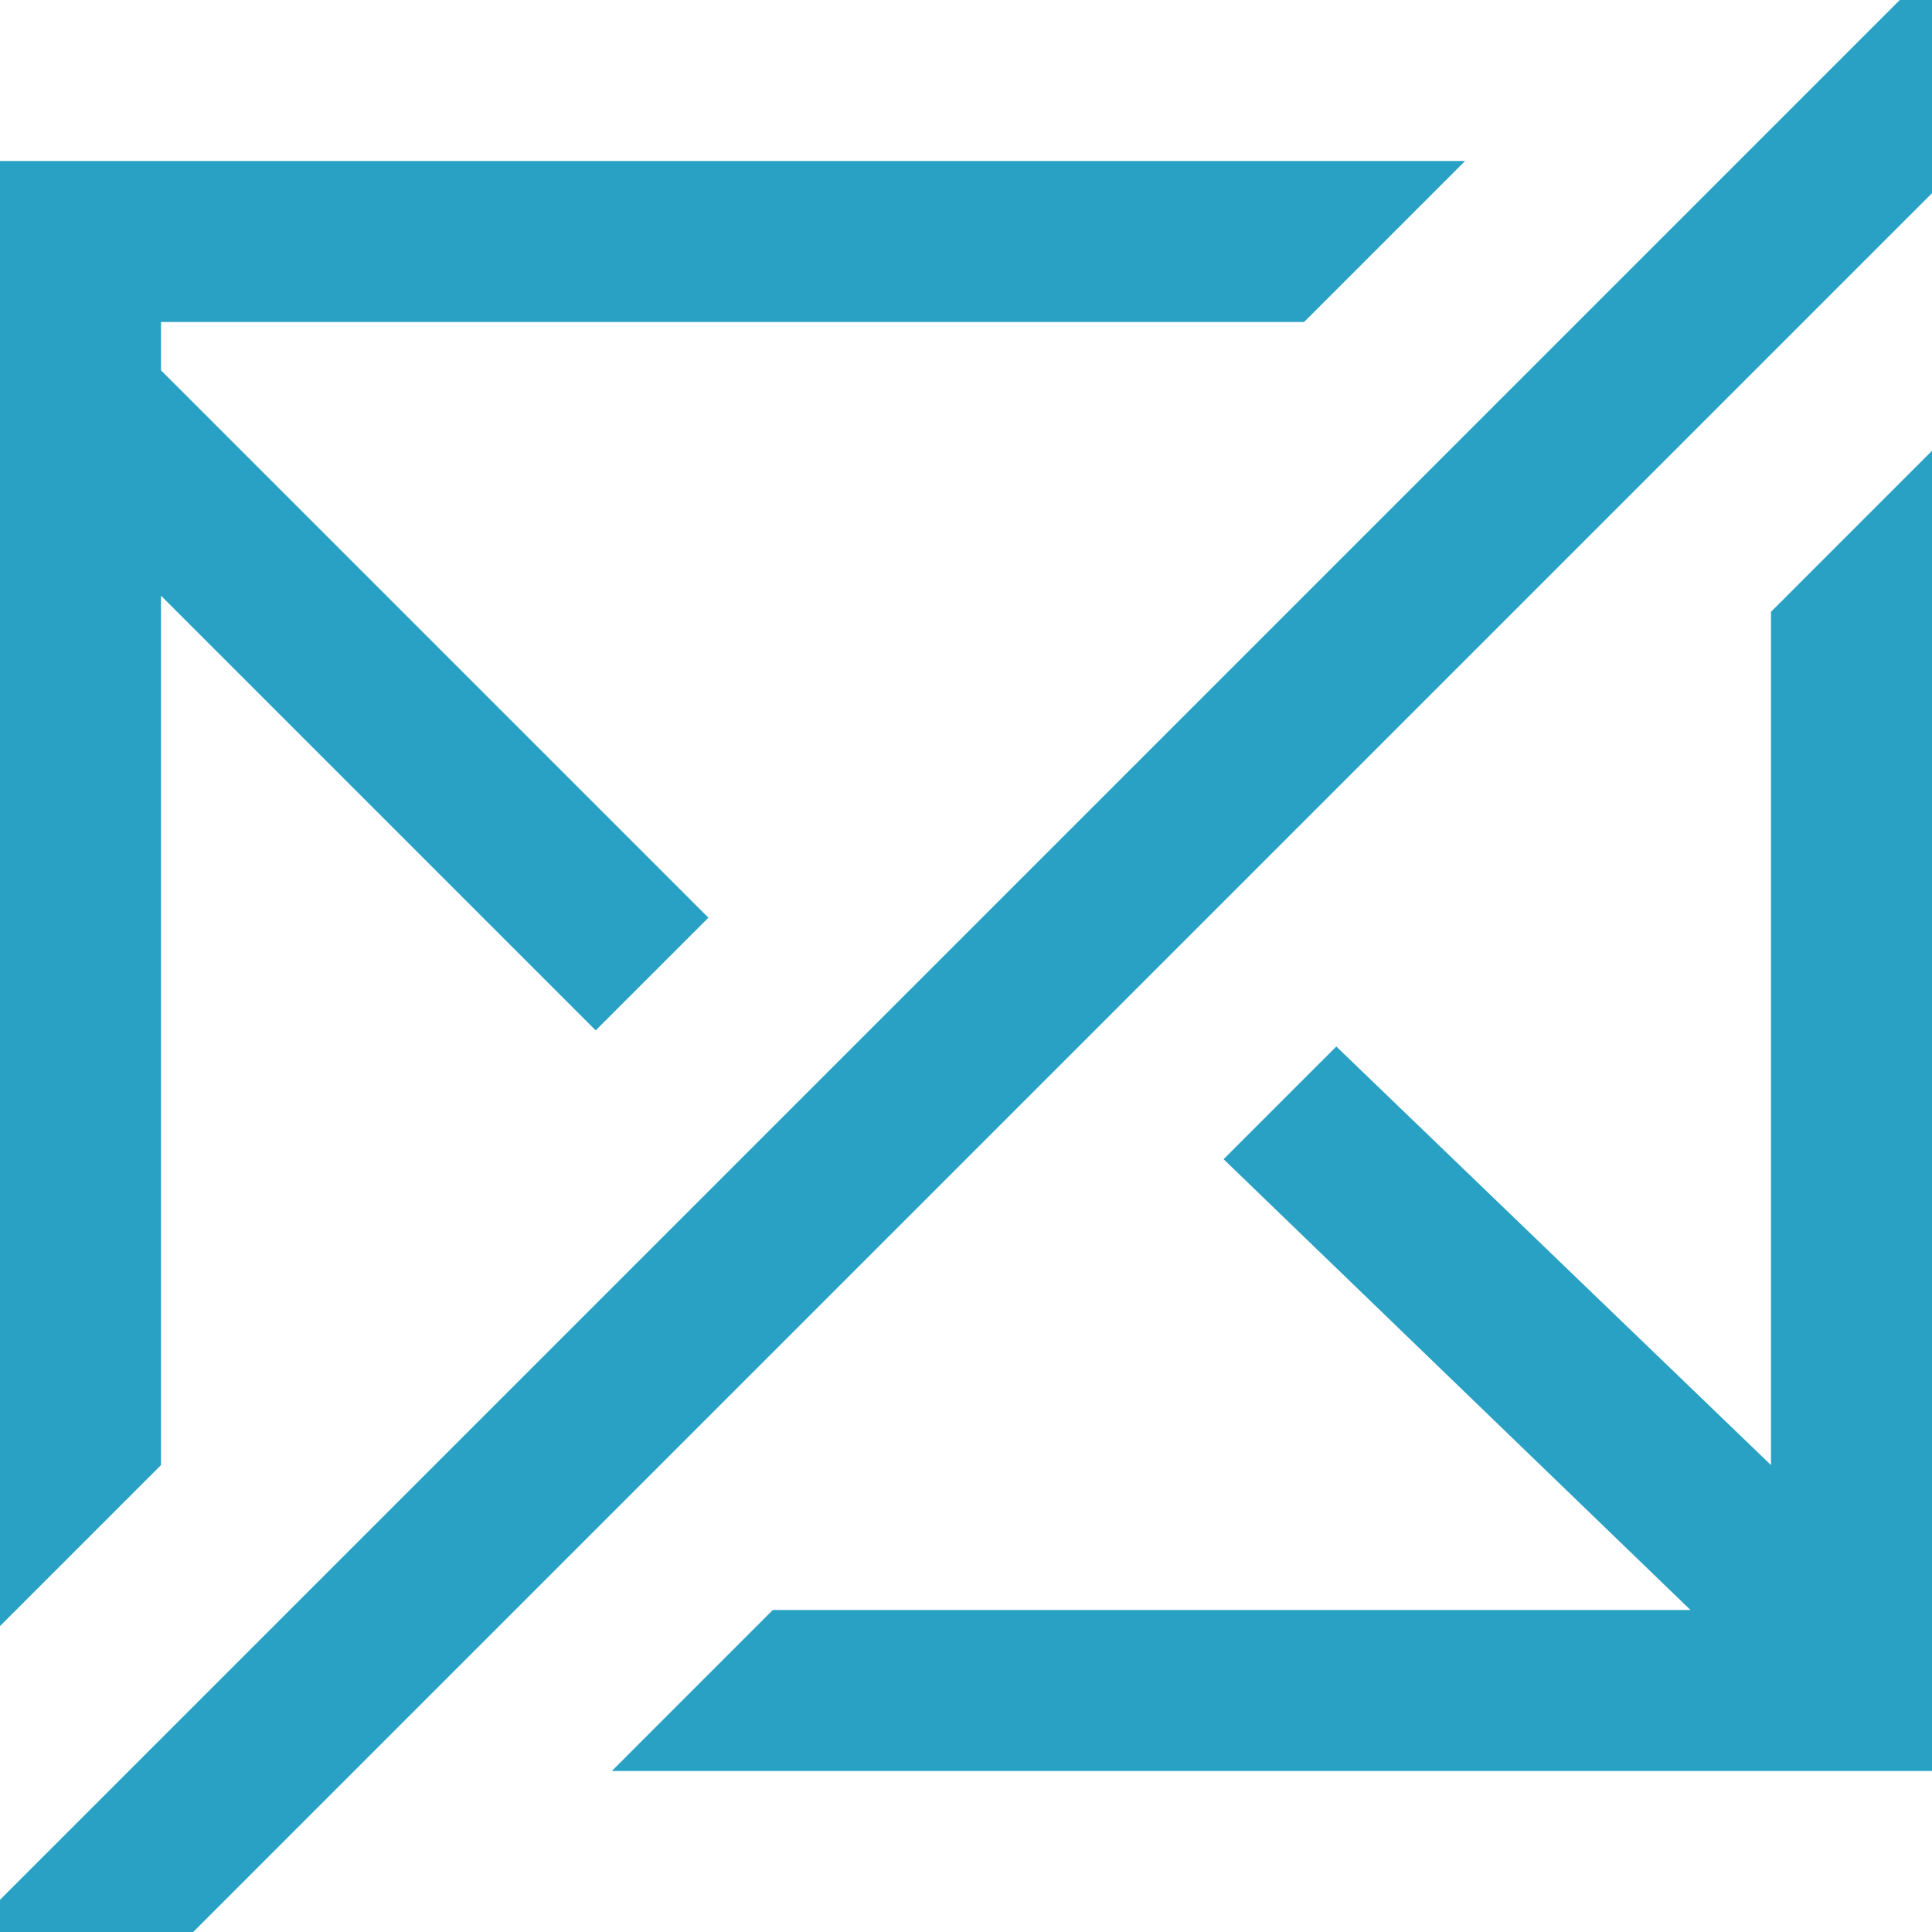
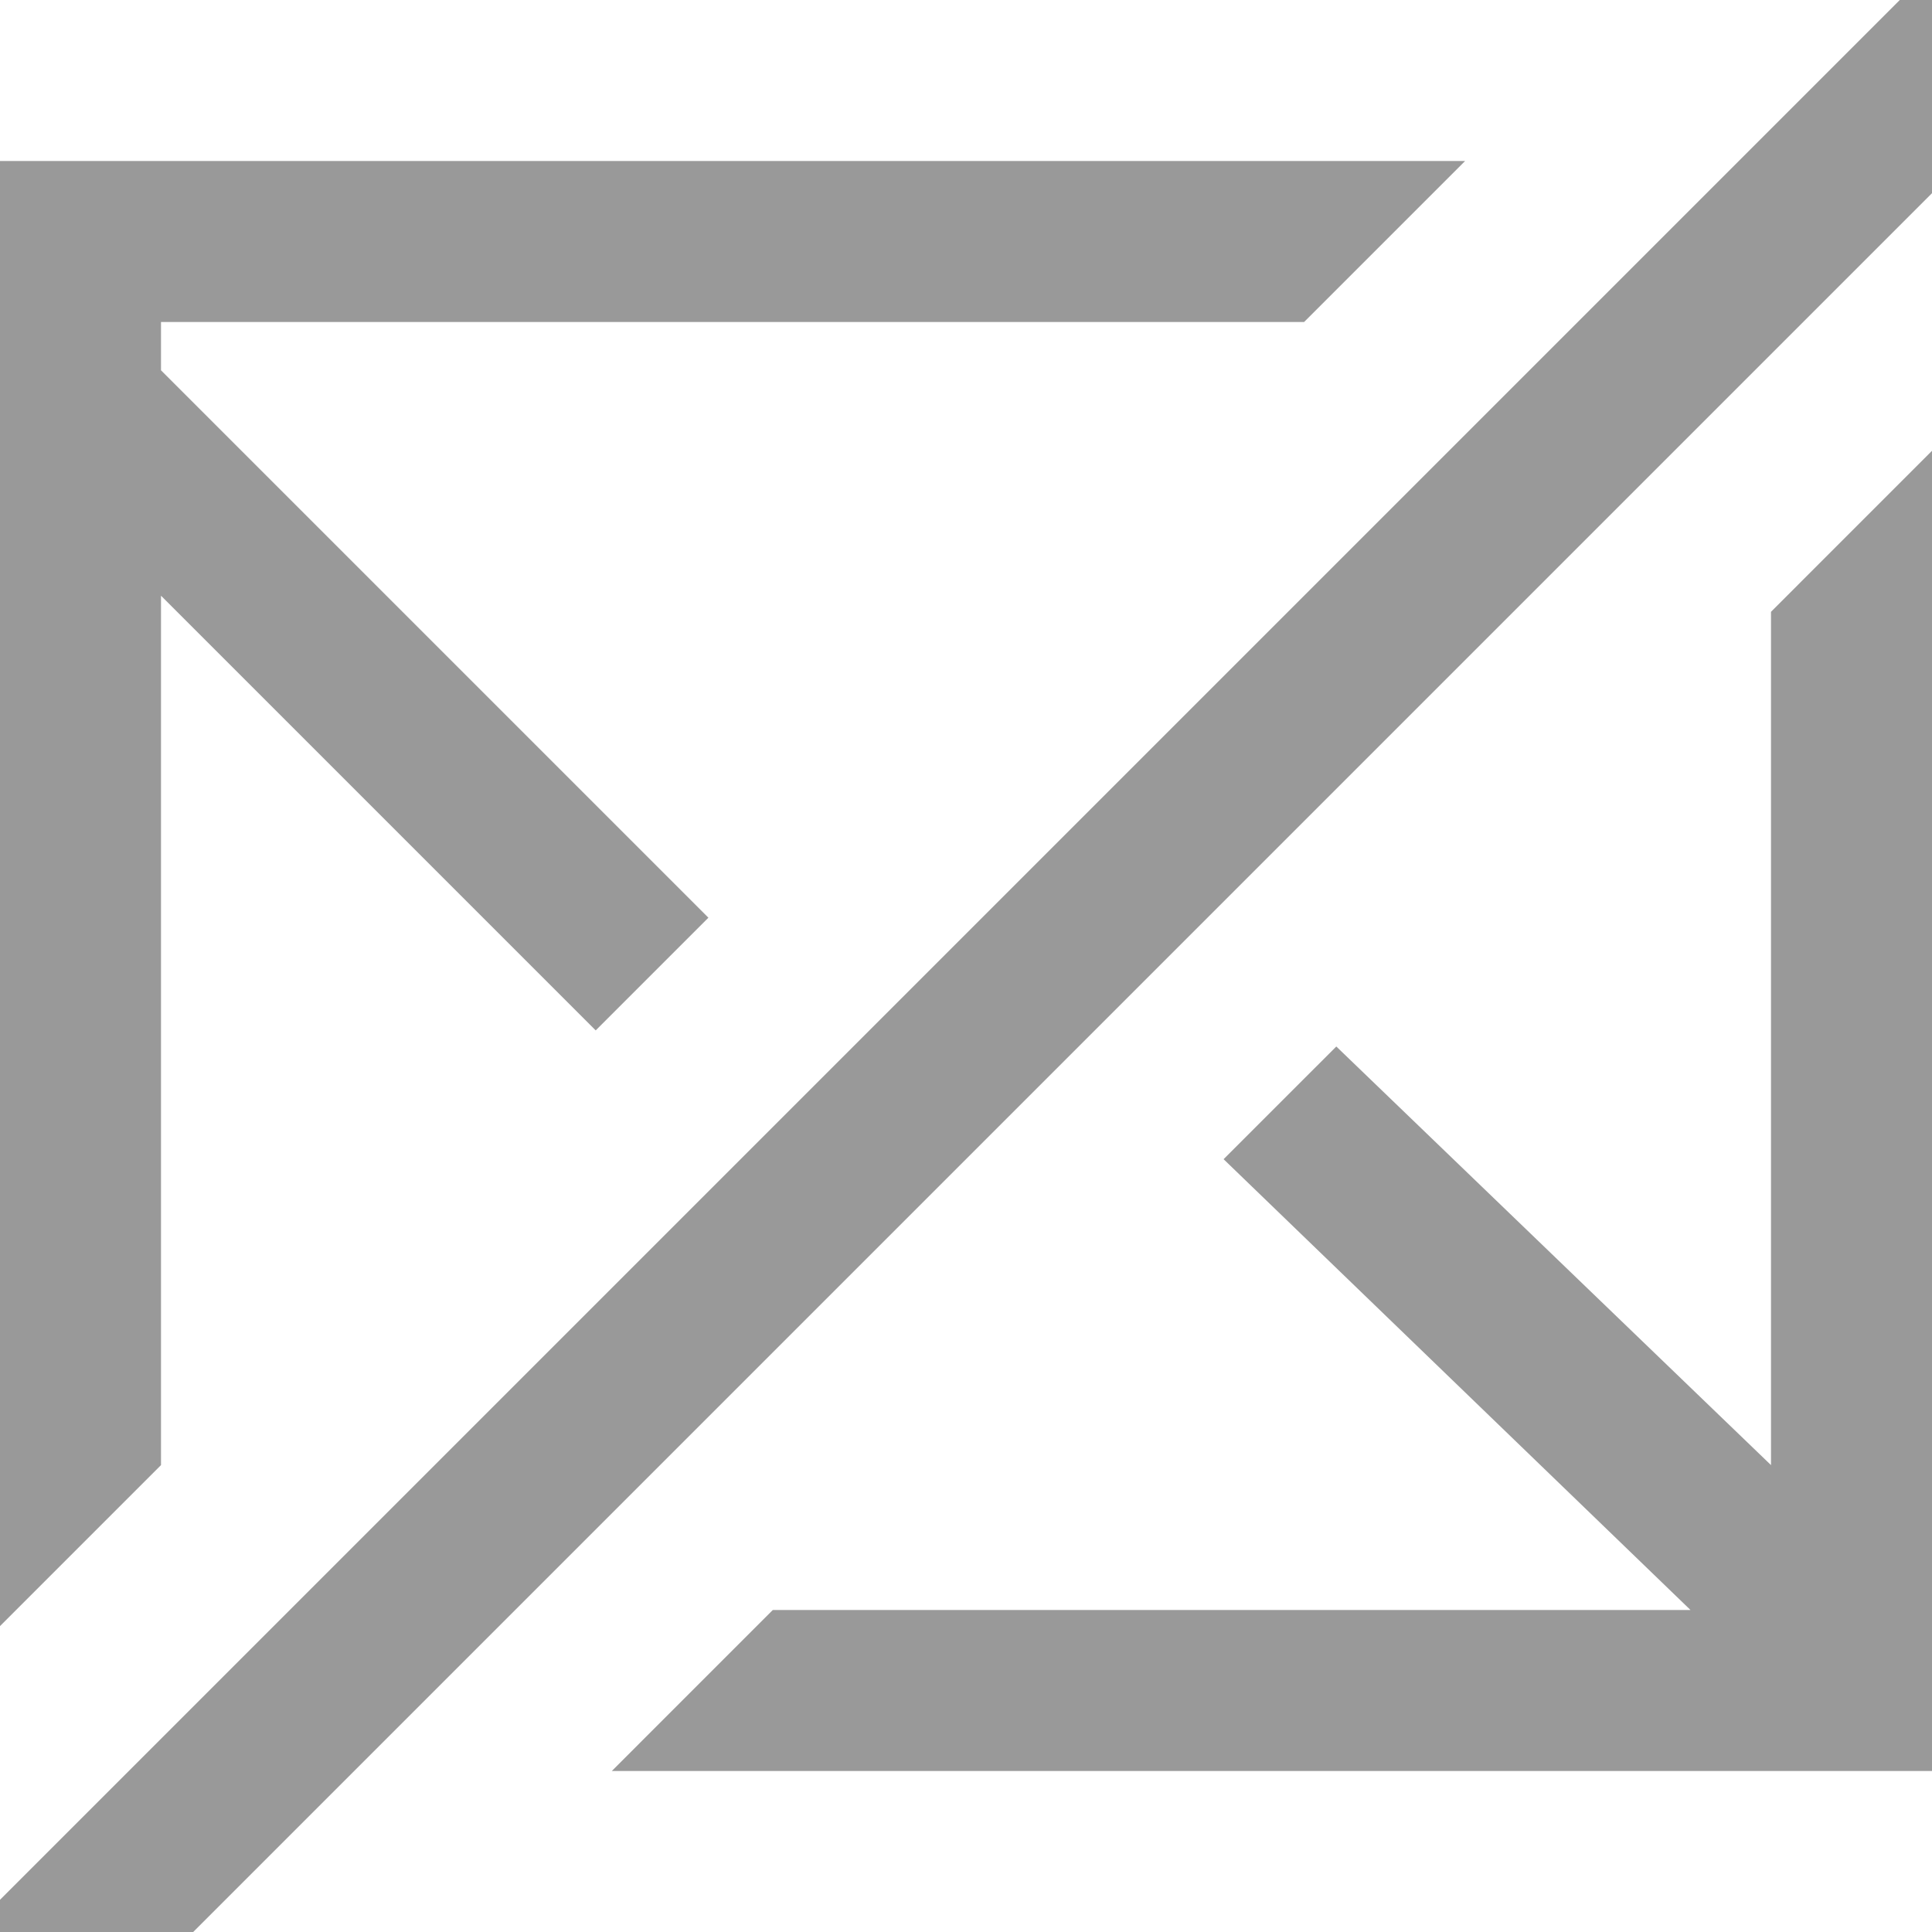
- <svg xmlns="http://www.w3.org/2000/svg" version="1.1" x="0px" y="0px" width="12px" height="12px" viewBox="0 0 12 12" style="overflow:visible;enable-background:new 0 0 12 12;" xml:space="preserve" preserveAspectRatio="xMinYMid meet">
-   <defs>
- </defs>
-   <path style="fill:#29a1c4;" d="M12,2.8V11H3.8l1-1h5.7L7.6,7.2l0.7-0.7L11,9.1V3.8L12,2.8z M1,9.1V3.7l2.7,2.7l0.7-0.7L1,2.3V2h7.1  l1-1H0v9.1L1,9.1z M12,1.2V0h-0.2L0,11.8V12h1.2L12,1.2z" />
+ <svg xmlns="http://www.w3.org/2000/svg" width="12" height="12" viewBox="0 0 12 12" preserveAspectRatio="xMinYMid meet" overflow="visible">
+   <path d="M12 2.8v8.2h-8.2l1-1h5.7l-2.9-2.8.7-.7 2.7 2.6v-5.3l1-1zm-11 6.3v-5.4l2.7 2.7.7-.7-3.4-3.4v-.3h7.1l1-1h-9.1v9.1l1-1zm11-7.9v-1.2h-.2l-11.8 11.8v.2h1.2l10.8-10.8z" fill="#999" />
</svg>
